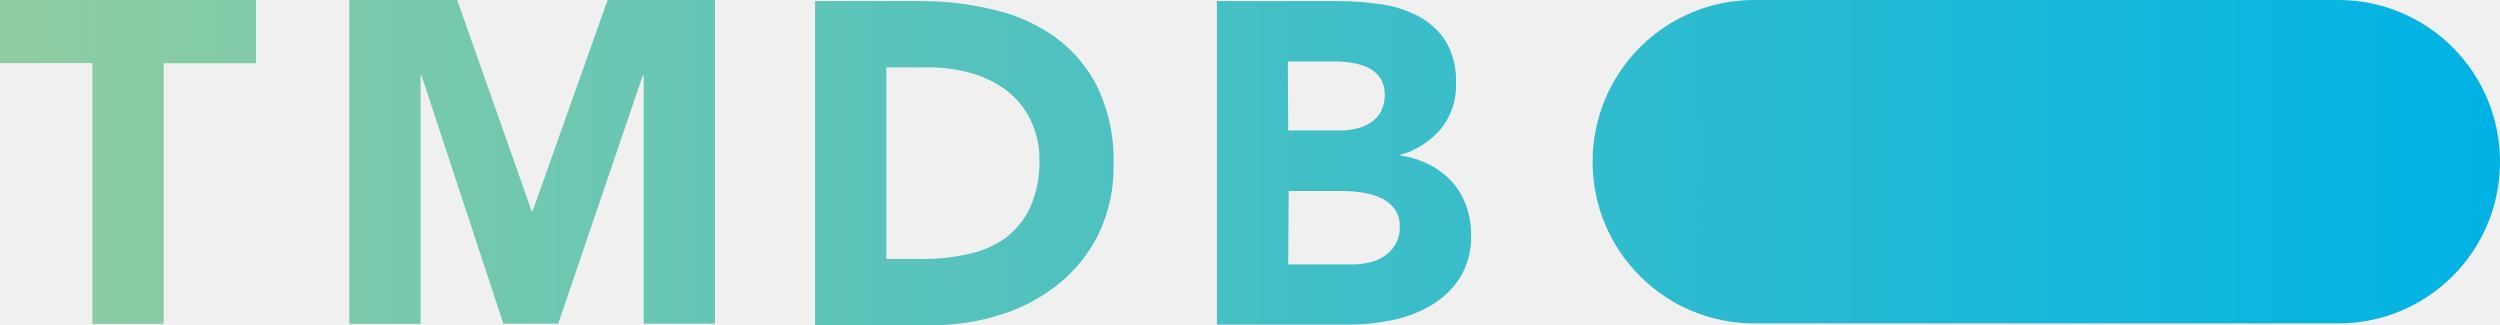
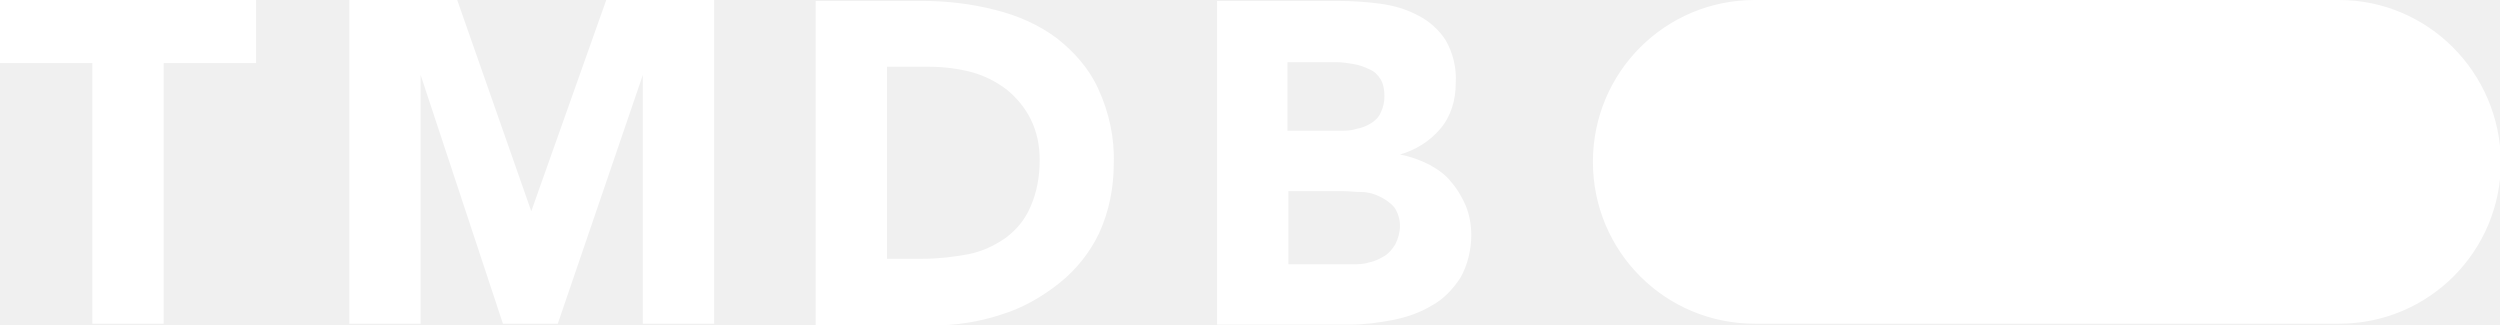
- <svg xmlns="http://www.w3.org/2000/svg" viewBox="0 0 273.42 35.52">
+ <svg xmlns="http://www.w3.org/2000/svg" id="Layer_1" version="1.1" viewBox="0 0 273.4 35.5">
  <defs>
-     <style>.cls-1{fill:url(#linear-gradient);}</style>
-     <linearGradient id="linear-gradient" y1="17.76" x2="273.42" y2="17.76" gradientUnits="userSpaceOnUse">
-       <stop offset="0" stop-color="#90cea1" />
-       <stop offset="0.56" stop-color="#3cbec9" />
-       <stop offset="1" stop-color="#00b3e5" />
-     </linearGradient>
+     <style>
+       .st0 {
+         fill: #fff;
+       }
+     </style>
  </defs>
-   <g id="Layer_2" data-name="Layer 2">
-     <g id="Layer_1-2" data-name="Layer 1">
-       <path class="cls-1" d="M191.85,35.37h63.9A17.67,17.67,0,0,0,273.42,17.7h0A17.67,17.67,0,0,0,255.75,0h-63.9A17.67,17.67,0,0,0,174.18,17.7h0A17.67,17.67,0,0,0,191.85,35.37ZM10.1,35.42h7.8V6.92H28V0H0v6.9H10.1Zm28.1,0H46V8.25h.1L55.05,35.4h6L70.3,8.25h.1V35.4h7.8V0H66.45l-8.2,23.1h-.1L50,0H38.2ZM89.14.12h11.7a33.56,33.56,0,0,1,8.08,1,18.52,18.52,0,0,1,6.67,3.08,15.09,15.09,0,0,1,4.53,5.52,18.5,18.5,0,0,1,1.67,8.25,16.91,16.91,0,0,1-1.62,7.58,16.3,16.3,0,0,1-4.38,5.5,19.24,19.24,0,0,1-6.35,3.37,24.53,24.53,0,0,1-7.55,1.15H89.14Zm7.8,28.2h4a21.66,21.66,0,0,0,5-.55A10.58,10.58,0,0,0,110,26a8.73,8.73,0,0,0,2.68-3.35,11.9,11.9,0,0,0,1-5.08,9.87,9.87,0,0,0-1-4.52,9.17,9.17,0,0,0-2.63-3.18A11.61,11.61,0,0,0,106.22,8a17.06,17.06,0,0,0-4.68-.63h-4.6ZM133.09.12h13.2a32.87,32.87,0,0,1,4.63.33,12.66,12.66,0,0,1,4.17,1.3,7.94,7.94,0,0,1,3,2.72,8.34,8.34,0,0,1,1.15,4.65,7.48,7.48,0,0,1-1.67,5,9.13,9.13,0,0,1-4.43,2.82V17a10.28,10.28,0,0,1,3.18,1,8.51,8.51,0,0,1,2.45,1.85,7.79,7.79,0,0,1,1.57,2.62,9.16,9.16,0,0,1,.55,3.2,8.52,8.52,0,0,1-1.2,4.68,9.32,9.32,0,0,1-3.1,3A13.38,13.38,0,0,1,152.32,35a22.5,22.5,0,0,1-4.73.5h-14.5Zm7.8,14.15h5.65a7.65,7.65,0,0,0,1.78-.2,4.78,4.78,0,0,0,1.57-.65,3.43,3.43,0,0,0,1.13-1.2,3.63,3.63,0,0,0,.42-1.8A3.3,3.3,0,0,0,151,8.6a3.42,3.42,0,0,0-1.23-1.13A6.07,6.07,0,0,0,148,6.9a9.9,9.9,0,0,0-1.85-.18h-5.3Zm0,14.65h7a8.27,8.27,0,0,0,1.83-.2,4.67,4.67,0,0,0,1.67-.7,3.93,3.93,0,0,0,1.23-1.3,3.8,3.8,0,0,0,.47-1.95,3.16,3.16,0,0,0-.62-2,4,4,0,0,0-1.58-1.18,8.23,8.23,0,0,0-2-.55,15.12,15.12,0,0,0-2.05-.15h-5.9Z" />
+   <g id="Layer_2">
+     <g id="Layer_1-2">
+       <path class="st0" d="M191.9,35.4h63.9c9.8,0,17.7-7.9,17.7-17.7h0C273.4,7.9,265.5,0,255.8,0c0,0,0,0,0,0h-63.9c-9.8,0-17.7,7.9-17.7,17.7,0,0,0,0,0,0h0c0,9.8,7.9,17.7,17.7,17.7h0ZM10.1,35.4h7.8V6.9h10.1V0H0v6.9h10.1v28.5ZM38.2,35.4h7.8V8.2h0l9,27.2h6l9.3-27.2h0v27.2h7.8V0h-11.8l-8.2,23.1h0L50,0h-11.8v35.4ZM89.1.1h11.7c2.7,0,5.4.3,8.1,1,2.4.6,4.7,1.6,6.7,3.1,1.9,1.5,3.5,3.3,4.5,5.5,1.2,2.6,1.8,5.4,1.7,8.2,0,2.6-.5,5.2-1.6,7.6-1,2.1-2.5,4-4.4,5.5-1.9,1.5-4,2.7-6.3,3.4-2.4.8-5,1.2-7.6,1.2h-12.7V.1ZM96.9,28.3h4c1.7,0,3.4-.2,5-.5,1.5-.3,2.8-.9,4.1-1.8,1.2-.9,2.1-2,2.7-3.4.7-1.6,1-3.3,1-5.1,0-1.6-.3-3.1-1-4.5-.6-1.2-1.5-2.3-2.6-3.2-1.2-.9-2.4-1.5-3.8-1.9-1.5-.4-3.1-.6-4.7-.6h-4.6v21ZM133.1.1h13.2c1.5,0,3.1.1,4.6.3,1.5.2,2.9.6,4.2,1.3,1.2.6,2.3,1.6,3,2.7.8,1.4,1.2,3,1.1,4.7,0,1.8-.5,3.6-1.7,5-1.2,1.4-2.7,2.3-4.4,2.8h0c1.1.2,2.2.6,3.2,1.1.9.5,1.8,1.1,2.4,1.9.7.8,1.2,1.7,1.6,2.6.4,1,.6,2.1.6,3.2,0,1.6-.4,3.3-1.2,4.7-.8,1.2-1.8,2.3-3.1,3-1.3.8-2.8,1.3-4.3,1.6-1.6.3-3.1.5-4.7.5h-14.5V.1ZM140.9,14.3h5.6c.6,0,1.2,0,1.8-.2.6-.1,1.1-.3,1.6-.6.5-.3.9-.7,1.1-1.2.3-.6.4-1.2.4-1.8,0-.6-.1-1.3-.4-1.8-.3-.5-.7-.9-1.2-1.1-.6-.3-1.2-.5-1.8-.6-.6-.1-1.2-.2-1.9-.2h-5.3v7.5ZM140.9,28.9h7c.6,0,1.2,0,1.8-.2.6-.1,1.2-.4,1.7-.7.5-.3.9-.8,1.2-1.3.3-.6.5-1.3.5-2,0-.7-.2-1.4-.6-2-.4-.5-1-.9-1.6-1.2-.6-.3-1.3-.5-2-.5-.7,0-1.4-.1-2.1-.1h-5.9v8Z" />
    </g>
  </g>
</svg>
